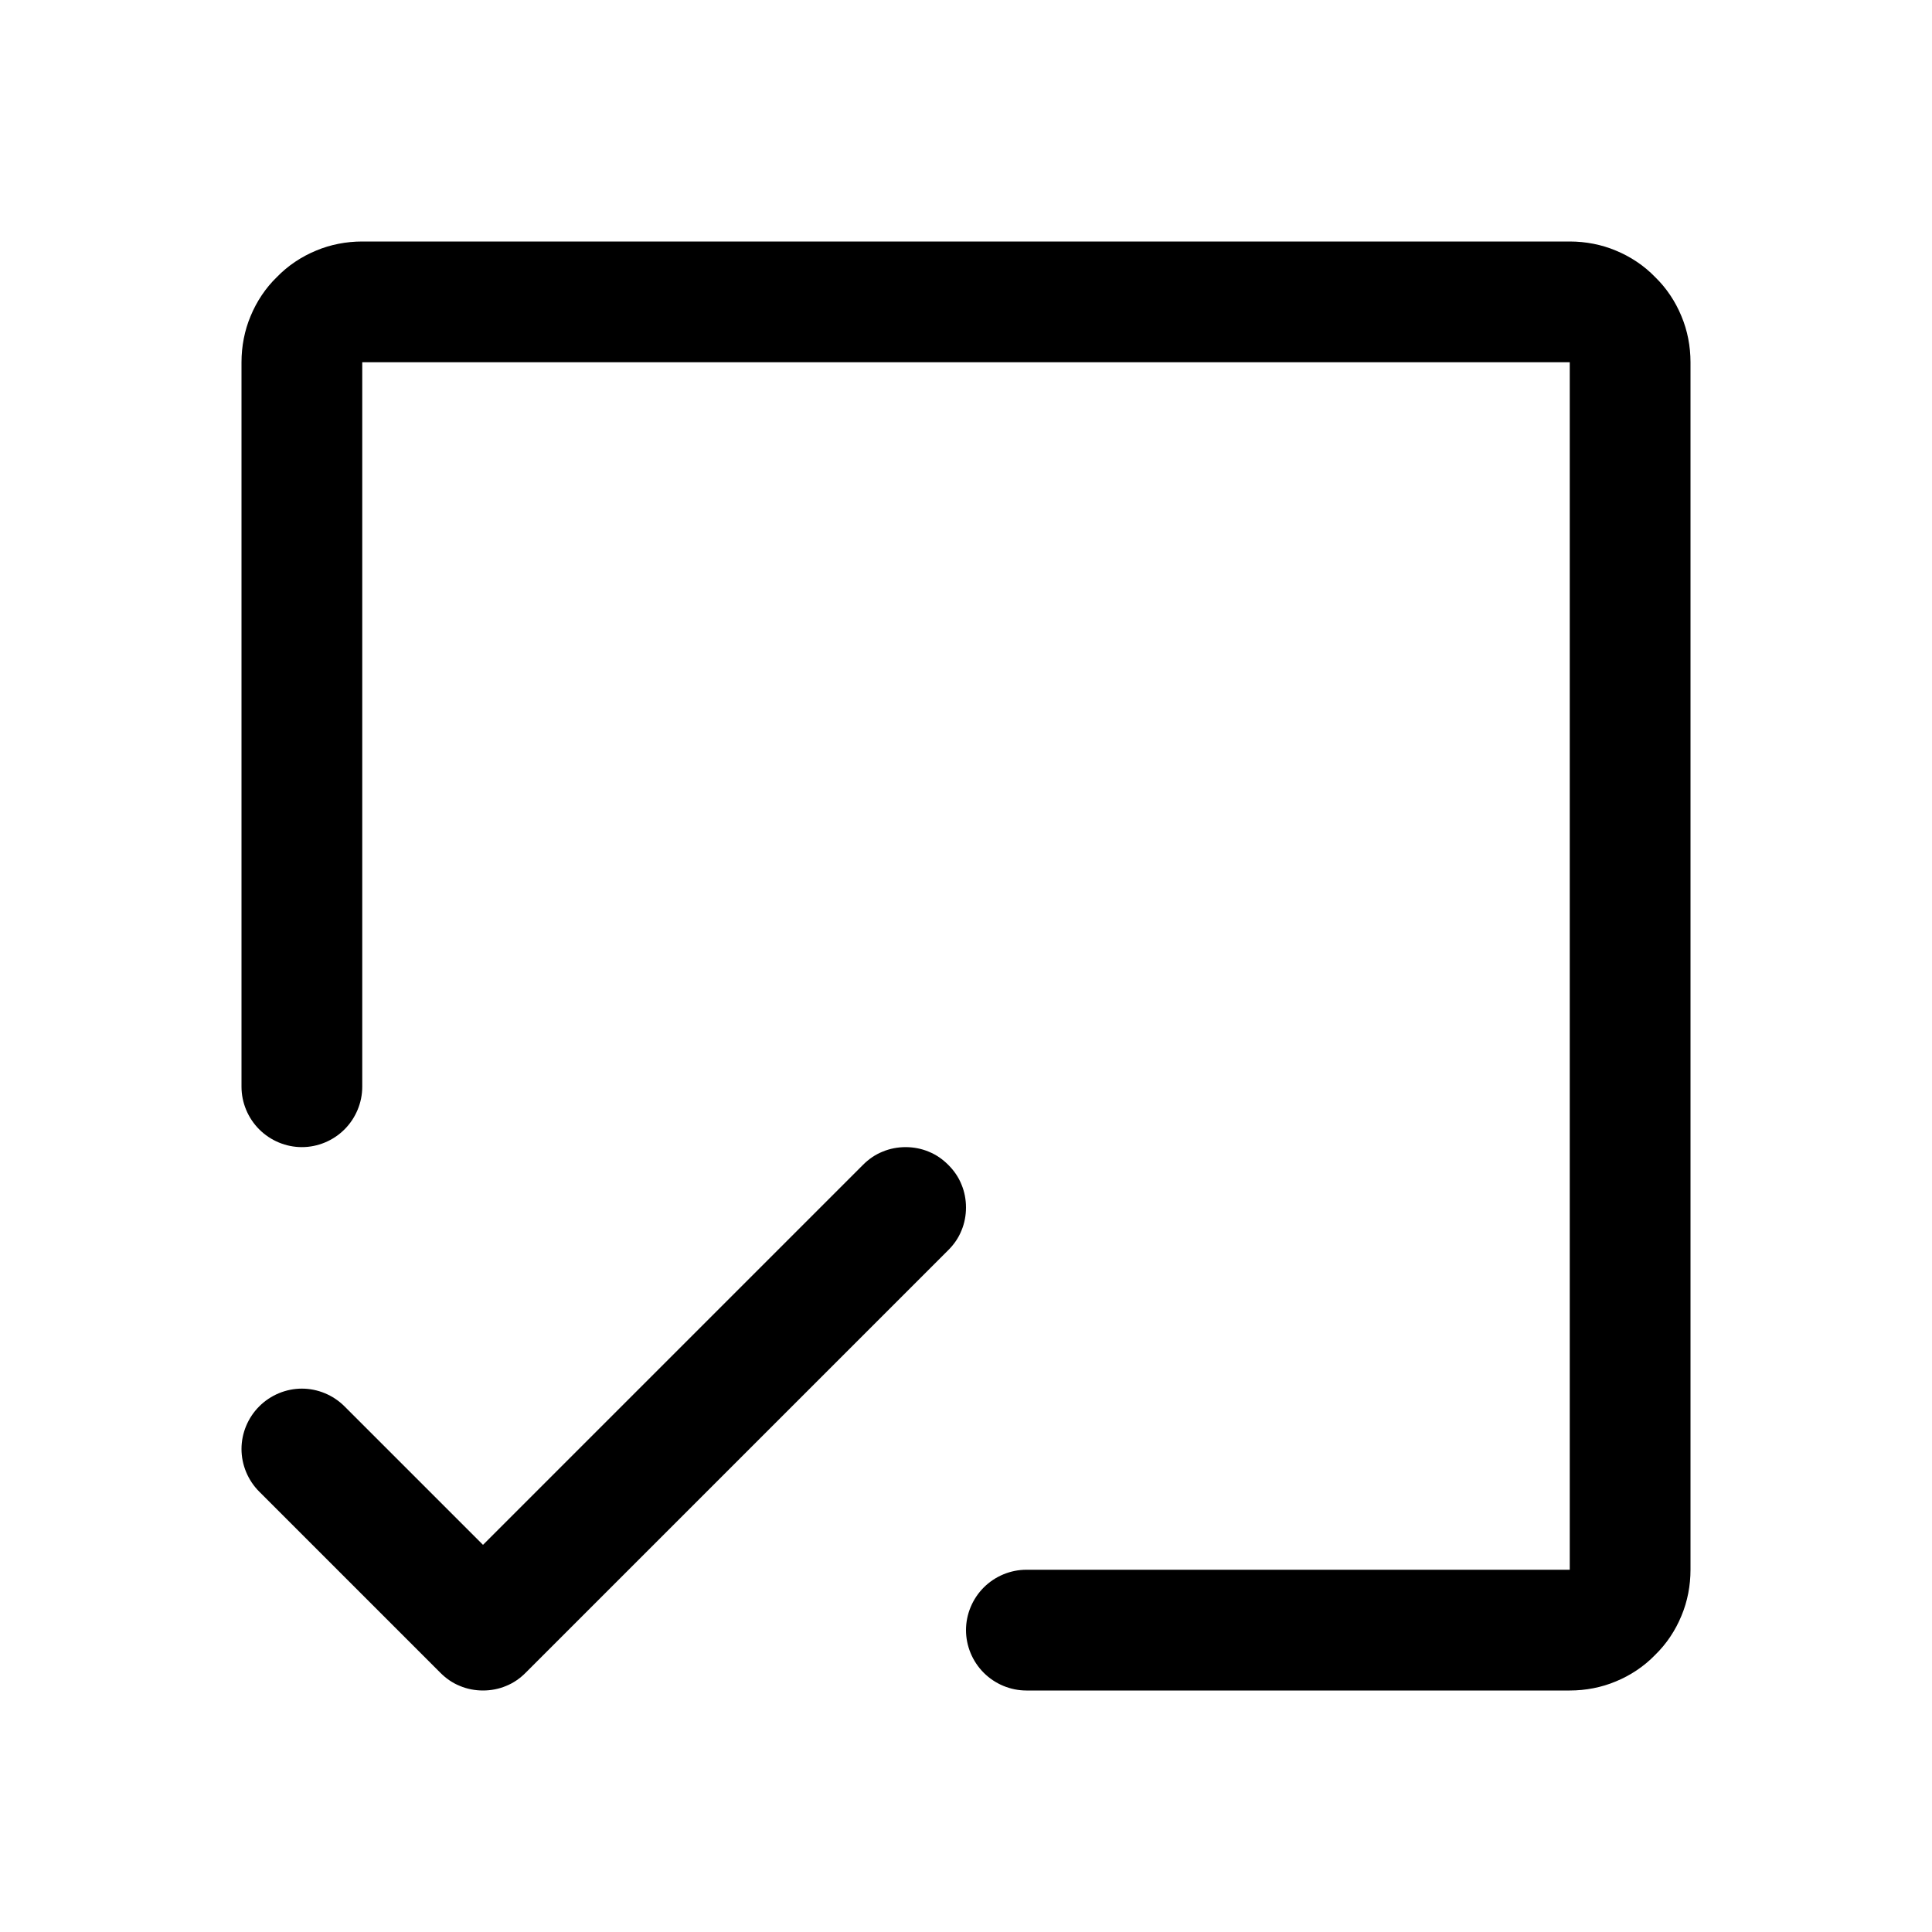
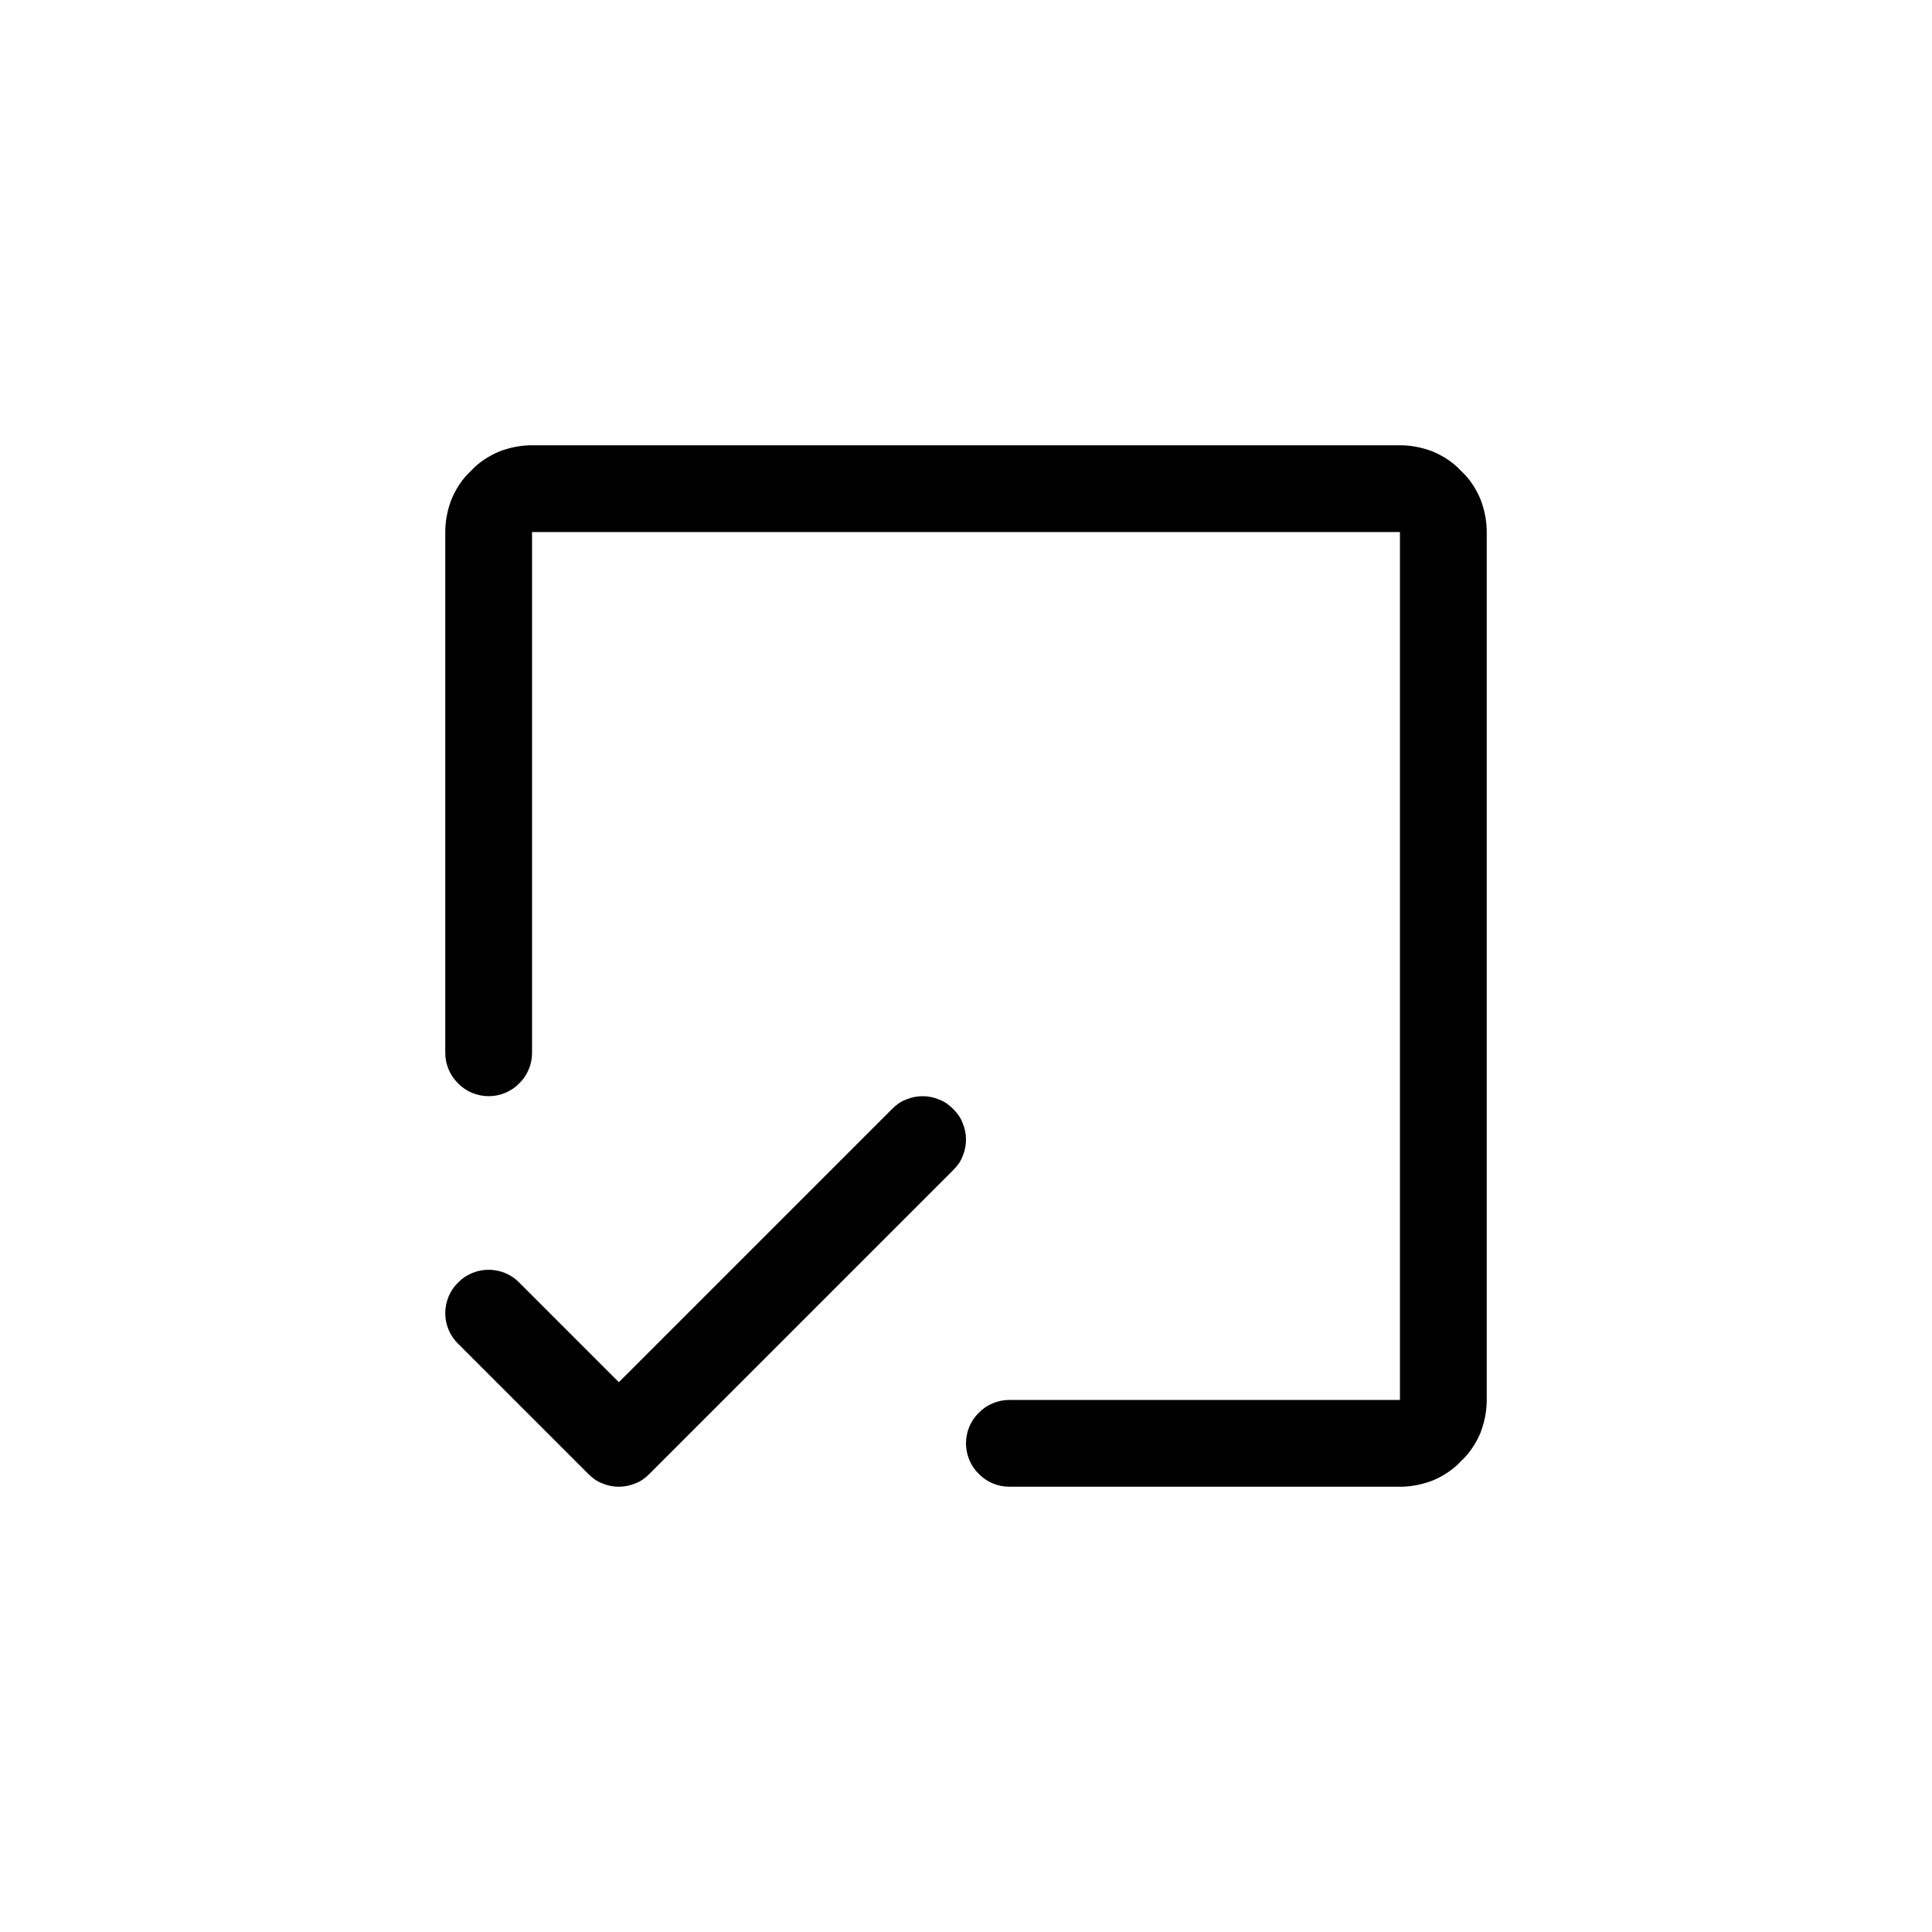
<svg xmlns="http://www.w3.org/2000/svg" version="1.2" viewBox="0 0 512 512" width="512" height="512">
  <style />
-   <path fill-rule="evenodd" d="m448 96v320c0 4.2-0.8 8.4-2.4 12.2-1.6 3.9-4 7.5-7 10.4-2.9 3-6.5 5.4-10.4 7-3.8 1.6-8 2.4-12.2 2.4h-144c-4.2 0-8.3-1.7-11.3-4.7-3-3-4.7-7.1-4.7-11.3 0-4.2 1.7-8.3 4.7-11.3 3-3 7.1-4.7 11.3-4.7h144v-320h-320v192c0 4.2-1.7 8.3-4.7 11.3-3 3-7.1 4.7-11.3 4.7-4.2 0-8.3-1.7-11.3-4.7-3-3-4.7-7.1-4.7-11.3v-192c0-4.2 0.8-8.4 2.4-12.2 1.6-3.9 4-7.5 7-10.4 2.9-3 6.5-5.4 10.4-7 3.8-1.6 8-2.4 12.2-2.4h320c4.2 0 8.4 0.8 12.2 2.4 3.9 1.6 7.5 4 10.4 7 3 2.9 5.4 6.5 7 10.4 1.6 3.8 2.4 8 2.4 12.2zm-193.2 217.9c0.8 1.9 1.2 4 1.2 6.1 0 2.1-0.4 4.2-1.2 6.1-0.8 2-2 3.7-3.5 5.2l-112 112c-1.5 1.5-3.2 2.7-5.2 3.5-1.9 0.8-4 1.2-6.1 1.2-2.1 0-4.2-0.4-6.1-1.2-2-0.8-3.7-2-5.2-3.5l-48-48c-3-3-4.7-7.1-4.7-11.3 0-4.2 1.7-8.3 4.7-11.3 3-3 7.1-4.7 11.3-4.7 4.2 0 8.3 1.7 11.3 4.7l36.7 36.7 100.7-100.7c1.5-1.5 3.2-2.7 5.2-3.5 1.9-0.8 4-1.2 6.1-1.2 2.1 0 4.2 0.4 6.1 1.2 2 0.8 3.7 2 5.2 3.5 1.5 1.5 2.7 3.2 3.5 5.2z" />
+   <path fill-rule="evenodd" d="m394 141v230c0 3-0.6 6-1.7 8.8-1.2 2.8-2.9 5.4-5.1 7.4-2 2.2-4.6 3.9-7.4 5.1-2.8 1.1-5.8 1.7-8.8 1.7h-103.5c-3 0-6-1.2-8.1-3.4-2.2-2.1-3.4-5.1-3.4-8.1 0-3 1.2-6 3.4-8.1 2.1-2.2 5.1-3.4 8.1-3.4h103.5v-230h-230v138c0 3-1.2 6-3.4 8.1-2.1 2.2-5.1 3.4-8.1 3.4-3 0-6-1.2-8.1-3.4-2.2-2.1-3.4-5.1-3.4-8.1v-138c0-3 0.6-6 1.7-8.8 1.2-2.8 2.9-5.4 5.1-7.4 2-2.2 4.6-3.9 7.4-5.1 2.8-1.1 5.8-1.7 8.8-1.7h230c3 0 6 0.6 8.8 1.7 2.8 1.2 5.4 2.9 7.4 5.1 2.2 2 3.9 4.6 5.1 7.4 1.1 2.8 1.7 5.8 1.7 8.8zm-138.9 156.6c0.6 1.4 0.9 2.9 0.9 4.4 0 1.5-0.3 3-0.9 4.4-0.5 1.4-1.4 2.6-2.5 3.7l-80.5 80.5c-1.1 1.1-2.3 2-3.7 2.5-1.4 0.6-2.9 0.9-4.4 0.9-1.5 0-3-0.3-4.4-0.9-1.4-0.5-2.6-1.4-3.7-2.5l-34.5-34.5c-2.2-2.1-3.4-5.1-3.4-8.1 0-3 1.2-6 3.4-8.1 2.1-2.2 5.1-3.4 8.1-3.4 3 0 6 1.2 8.1 3.4l26.4 26.4 72.4-72.4c1.1-1.1 2.3-2 3.7-2.5 1.4-0.6 2.9-0.9 4.4-0.9 1.5 0 3 0.3 4.4 0.9 1.4 0.5 2.6 1.4 3.7 2.5 1.1 1.1 2 2.3 2.5 3.7z" />
</svg>
